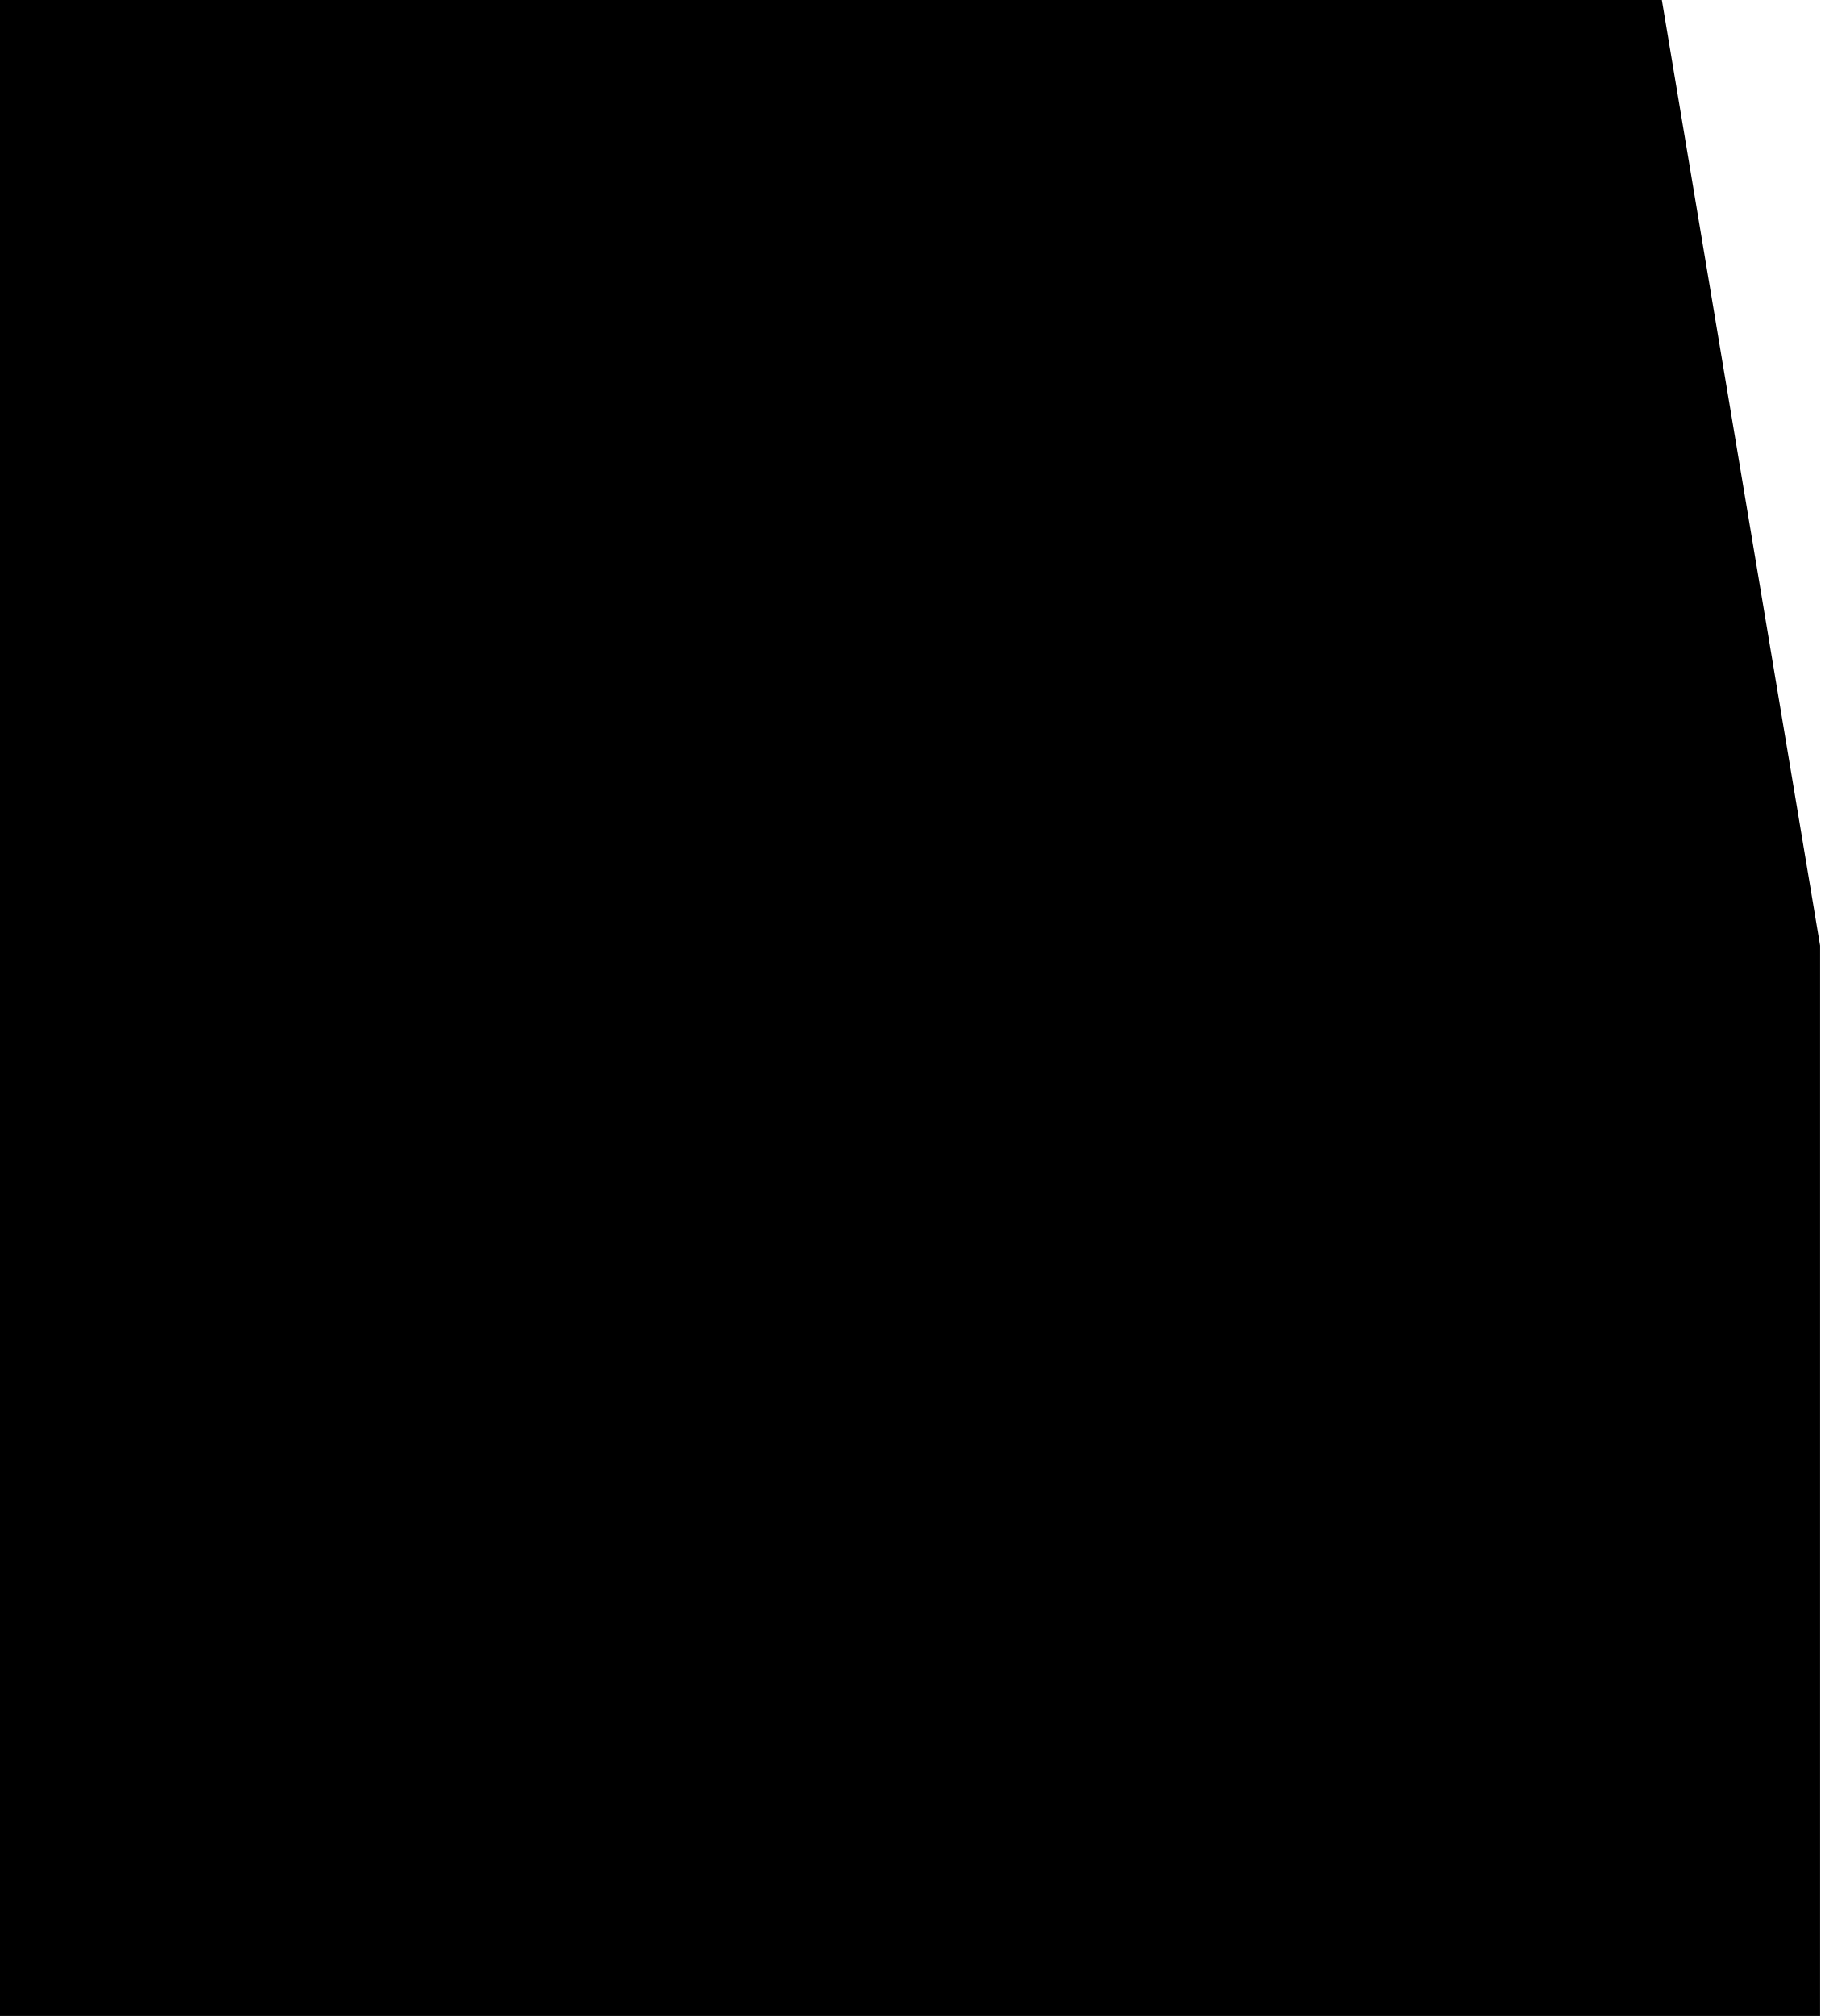
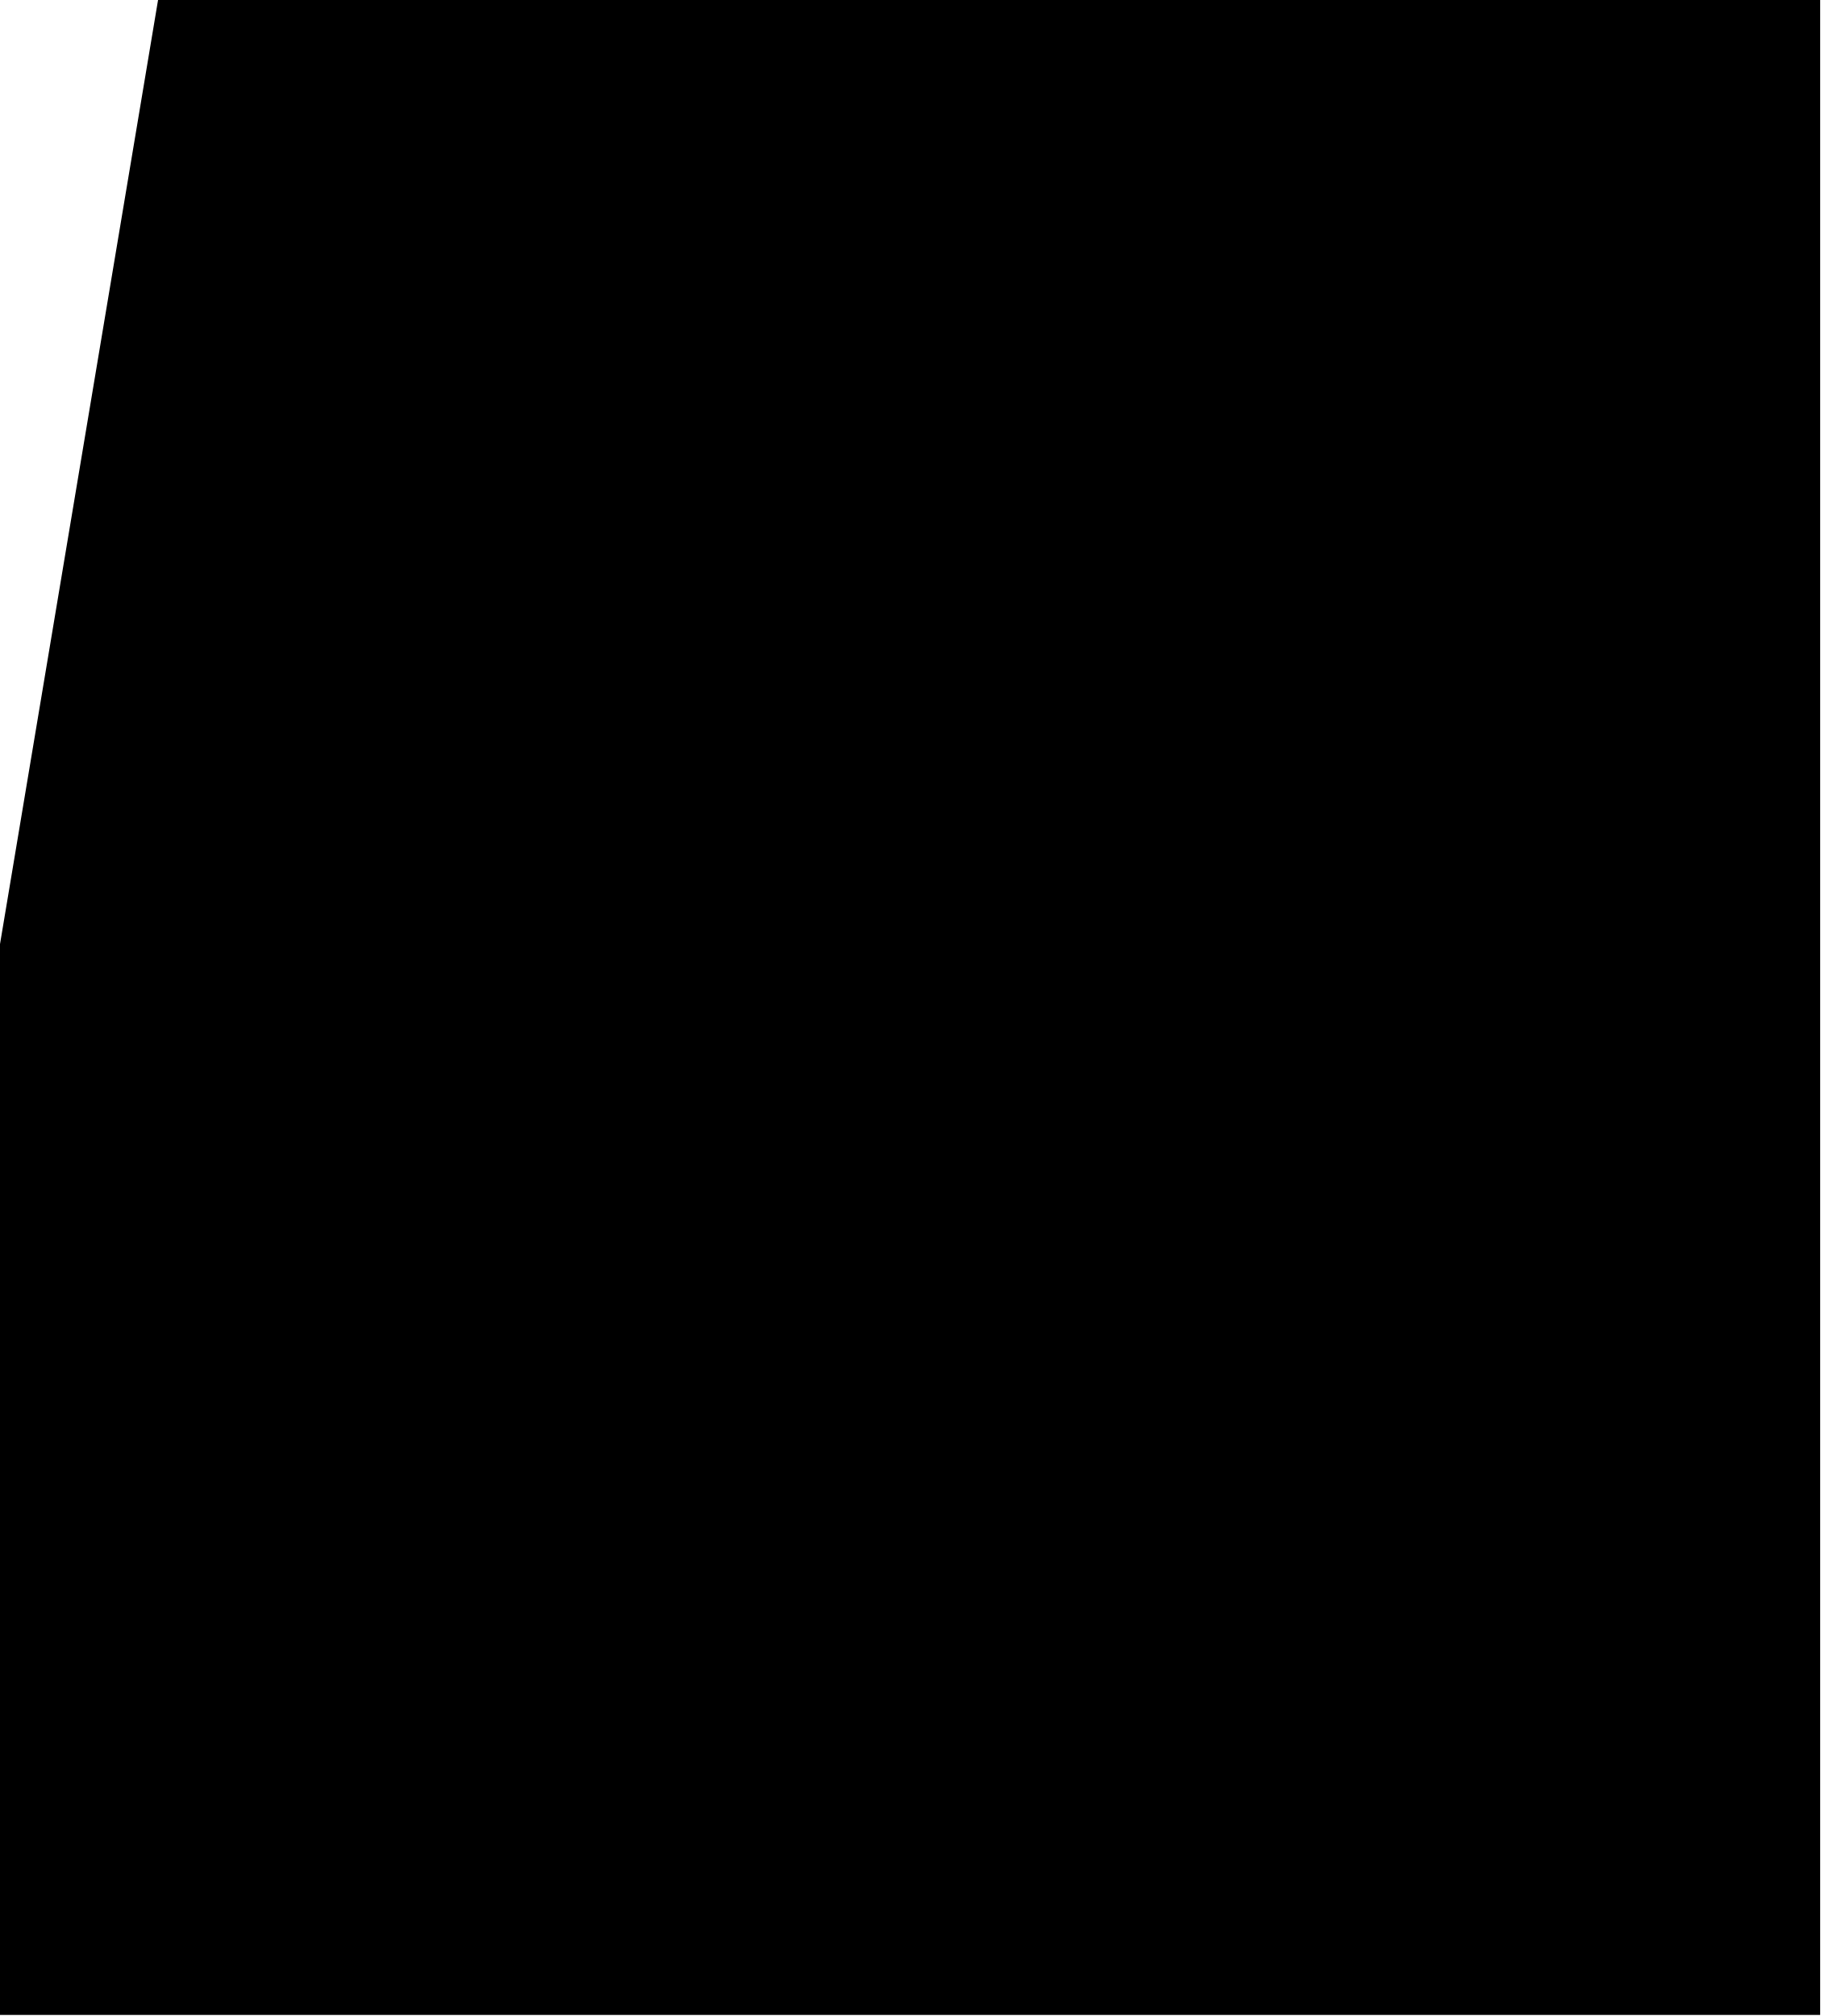
<svg xmlns="http://www.w3.org/2000/svg" viewBox="0 0 1.756 1.945" width="1.756mm" height="1.945mm" version="1.1" id="svg5">
  <defs id="defs4">
    <marker id="DistanceX" orient="auto" refX="0" refY="0" style="overflow:visible">
      <path d="M 3,-3 -3,3 M 0,-5 V 5" style="stroke:#000000;stroke-width:0.5" id="path1" />
    </marker>
    <pattern id="Hatch" patternUnits="userSpaceOnUse" width="8" height="8" x="0" y="0">
      <path d="M8 4 l-4,4" stroke="#000000" stroke-width="0.25" linecap="square" id="path2" />
      <path d="M6 2 l-4,4" stroke="#000000" stroke-width="0.25" linecap="square" id="path3" />
      <path d="M4 0 l-4,4" stroke="#000000" stroke-width="0.25" linecap="square" id="path4" />
    </pattern>
    <symbol id="*Model_Space" />
    <symbol id="*Paper_Space" />
  </defs>
-   <g id="g5" transform="translate(1.255906,-1121.566)">
-     <path d="m 0,1122.52 v 0.491 h -0.756 v -0.945 h 0.68 z" style="fill:none;stroke:#000000" id="path5" />
+   <g id="g5" transform="translate(1.255906,-1122.02)">
+     <path d="m -0.756,1122.973 v 0.491 H 0 v -0.945 h -0.68 z" style="fill:none;stroke:#000000" id="path5" />
  </g>
</svg>
